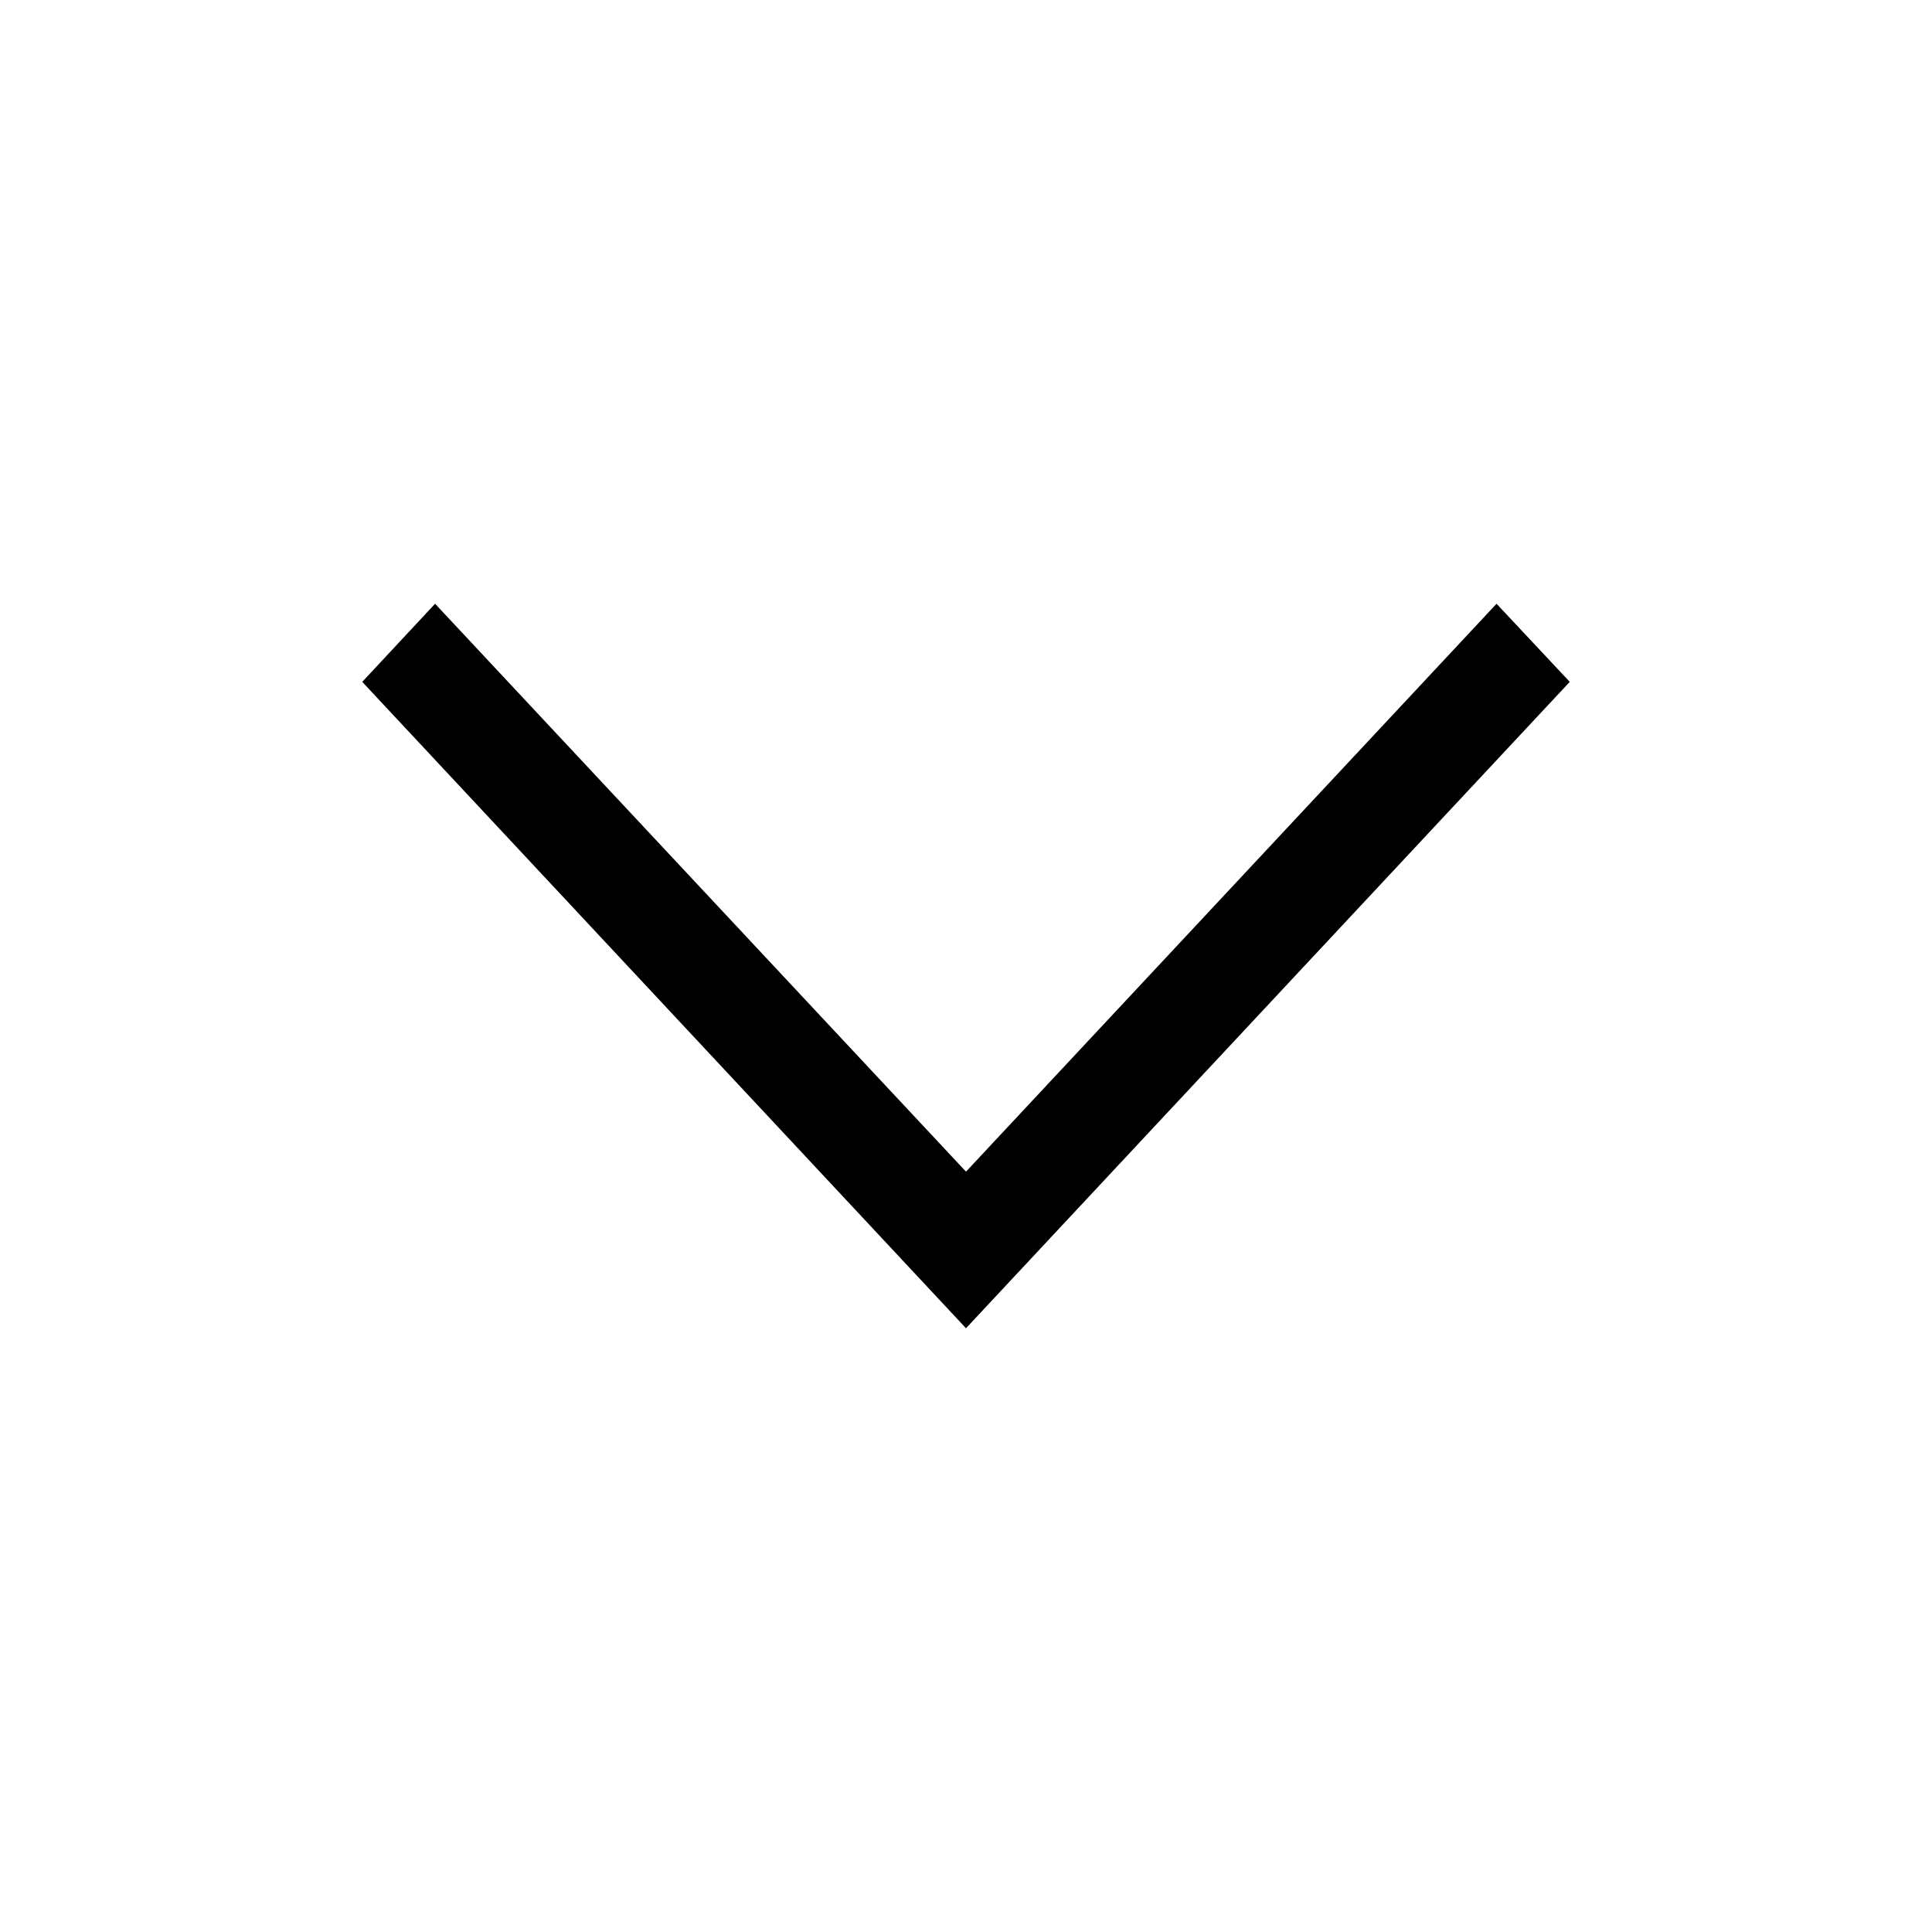
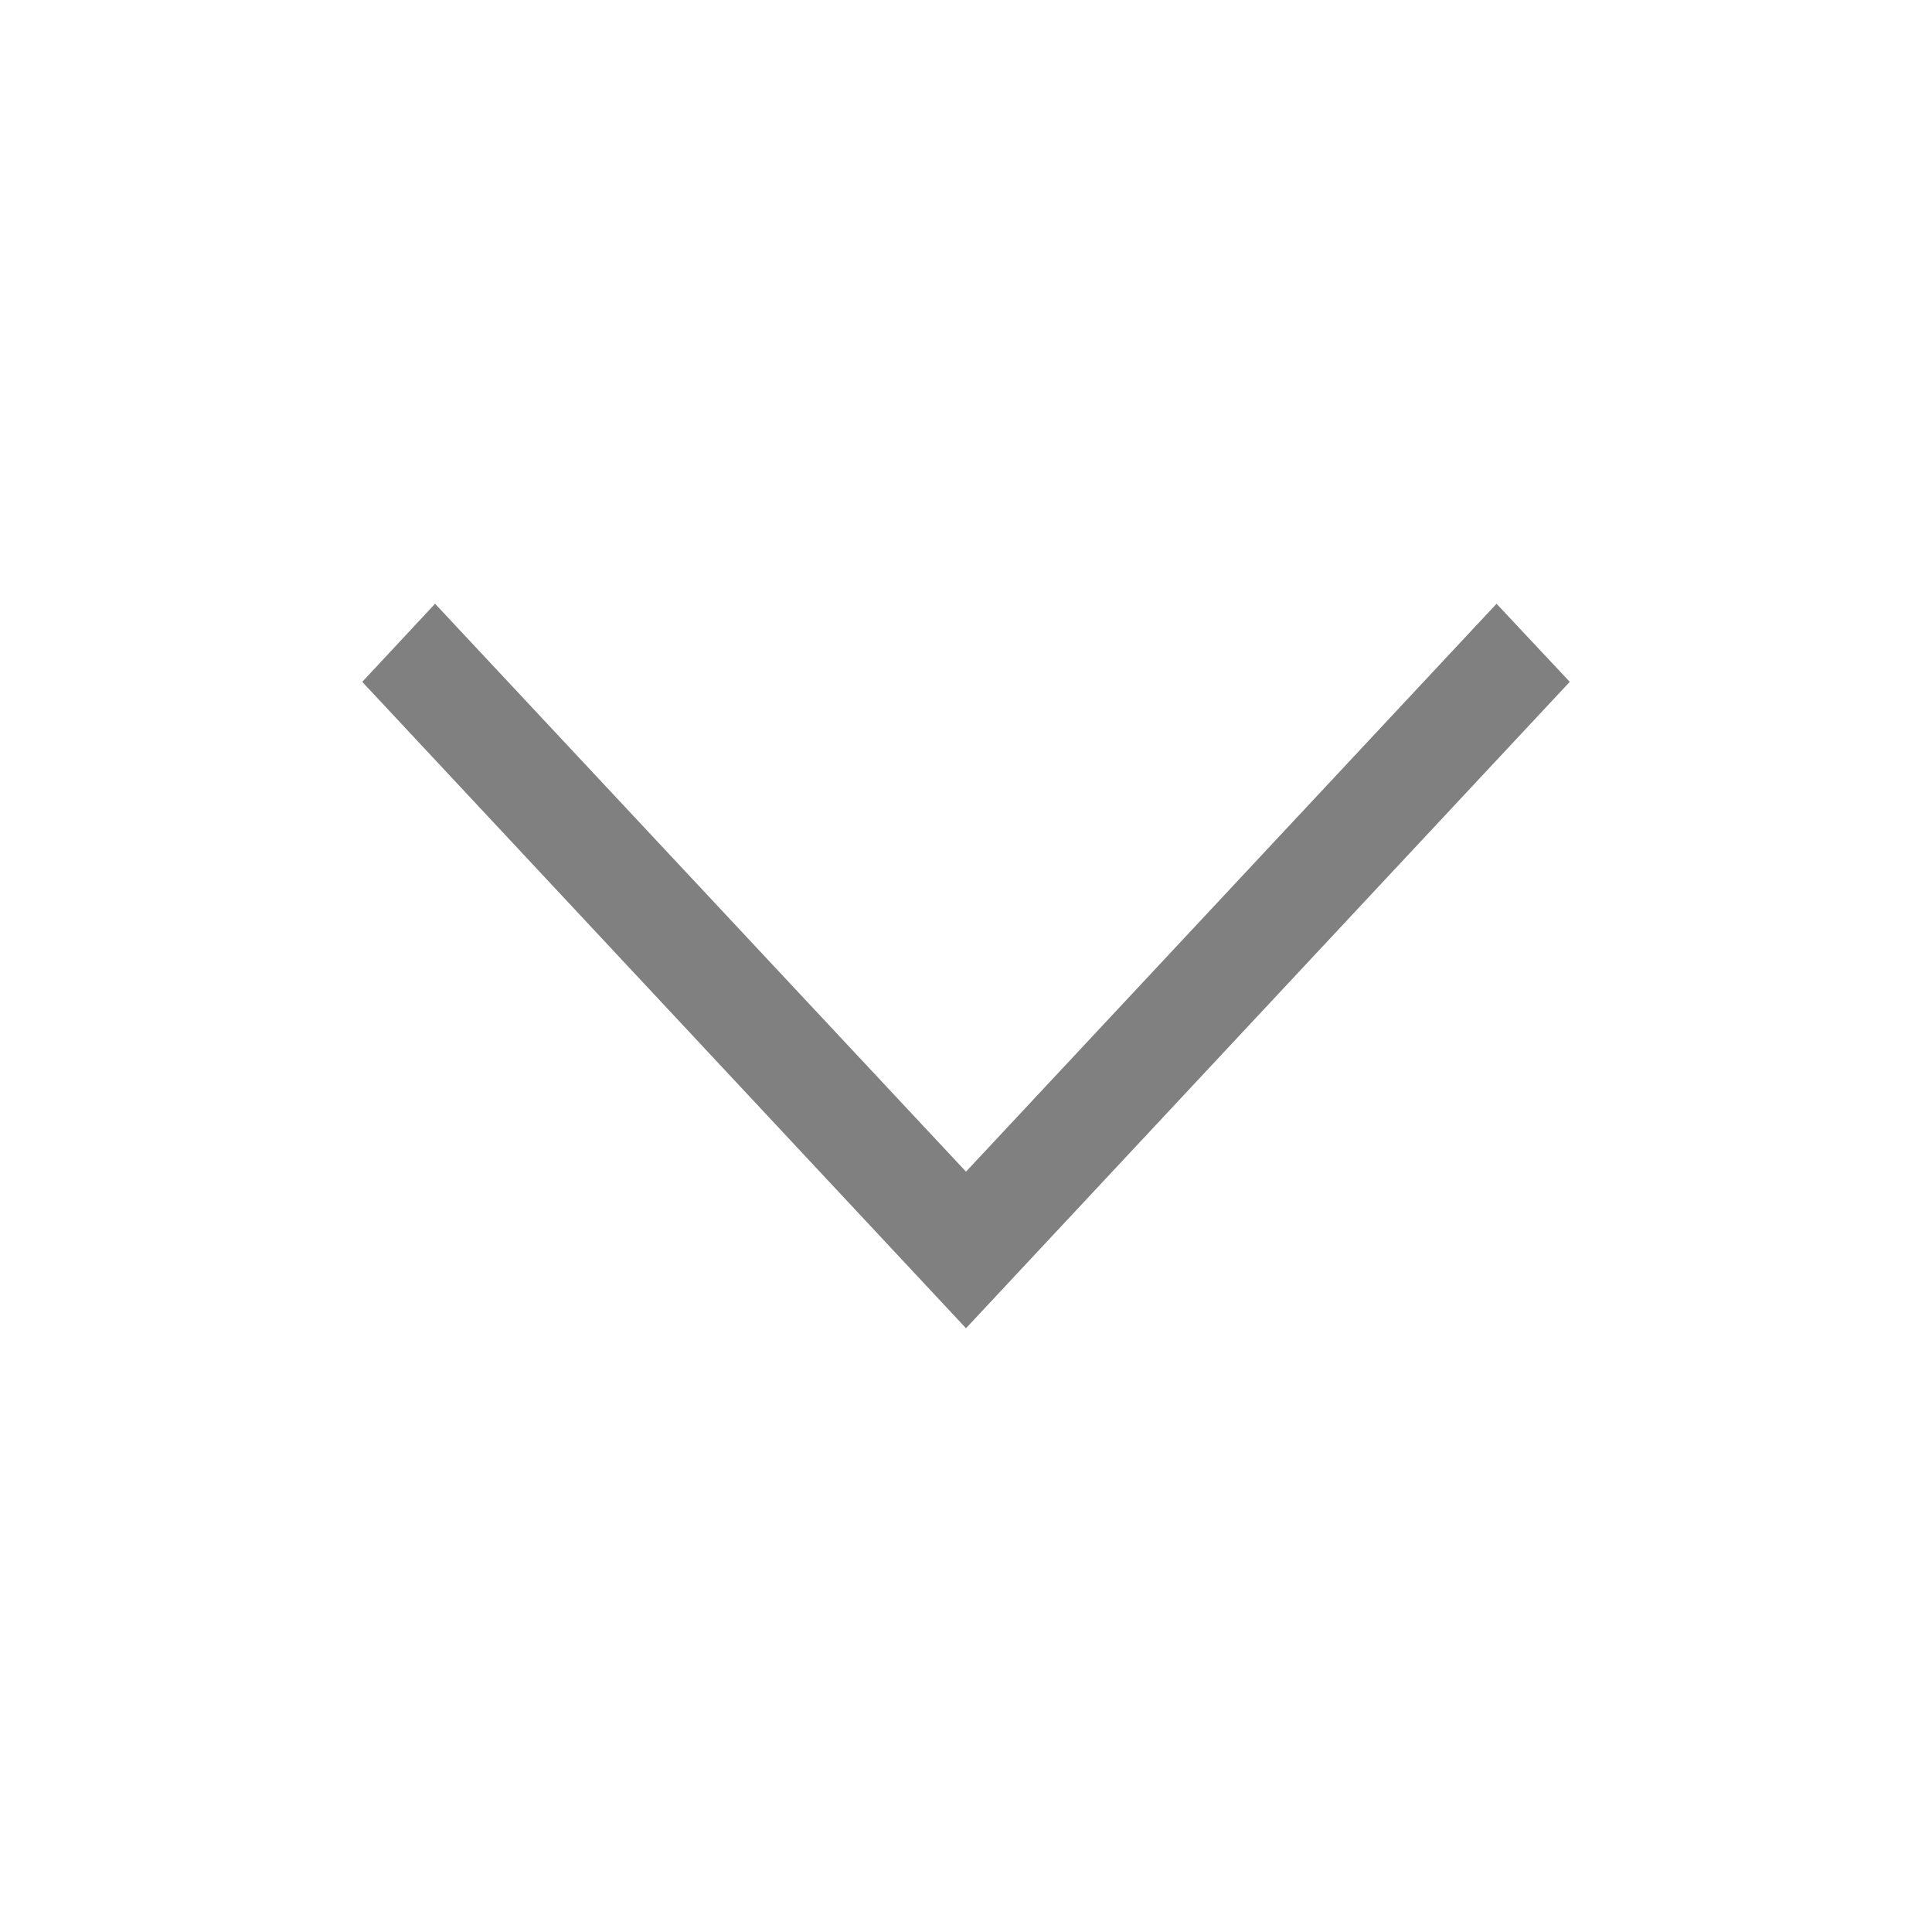
- <svg xmlns="http://www.w3.org/2000/svg" height="512px" id="Layer_1" style="enable-background:new 0 0 512 512;" version="1.1" viewBox="0 0 512 512" width="512px" xml:space="preserve">
-   <polygon points="396.6,160 416,180.7 256,352 96,180.7 115.3,160 256,310.5 " />
+ <svg xmlns="http://www.w3.org/2000/svg" height="22px" id="Layer_1" style="enable-background:new 0 0 512 512;" version="1.1" viewBox="0 0 512 512" width="22px" xml:space="preserve">
+   <polygon points="396.6,160 416,180.7 256,352 96,180.7 115.3,160 256,310.5 " fill="gray" />
</svg>
